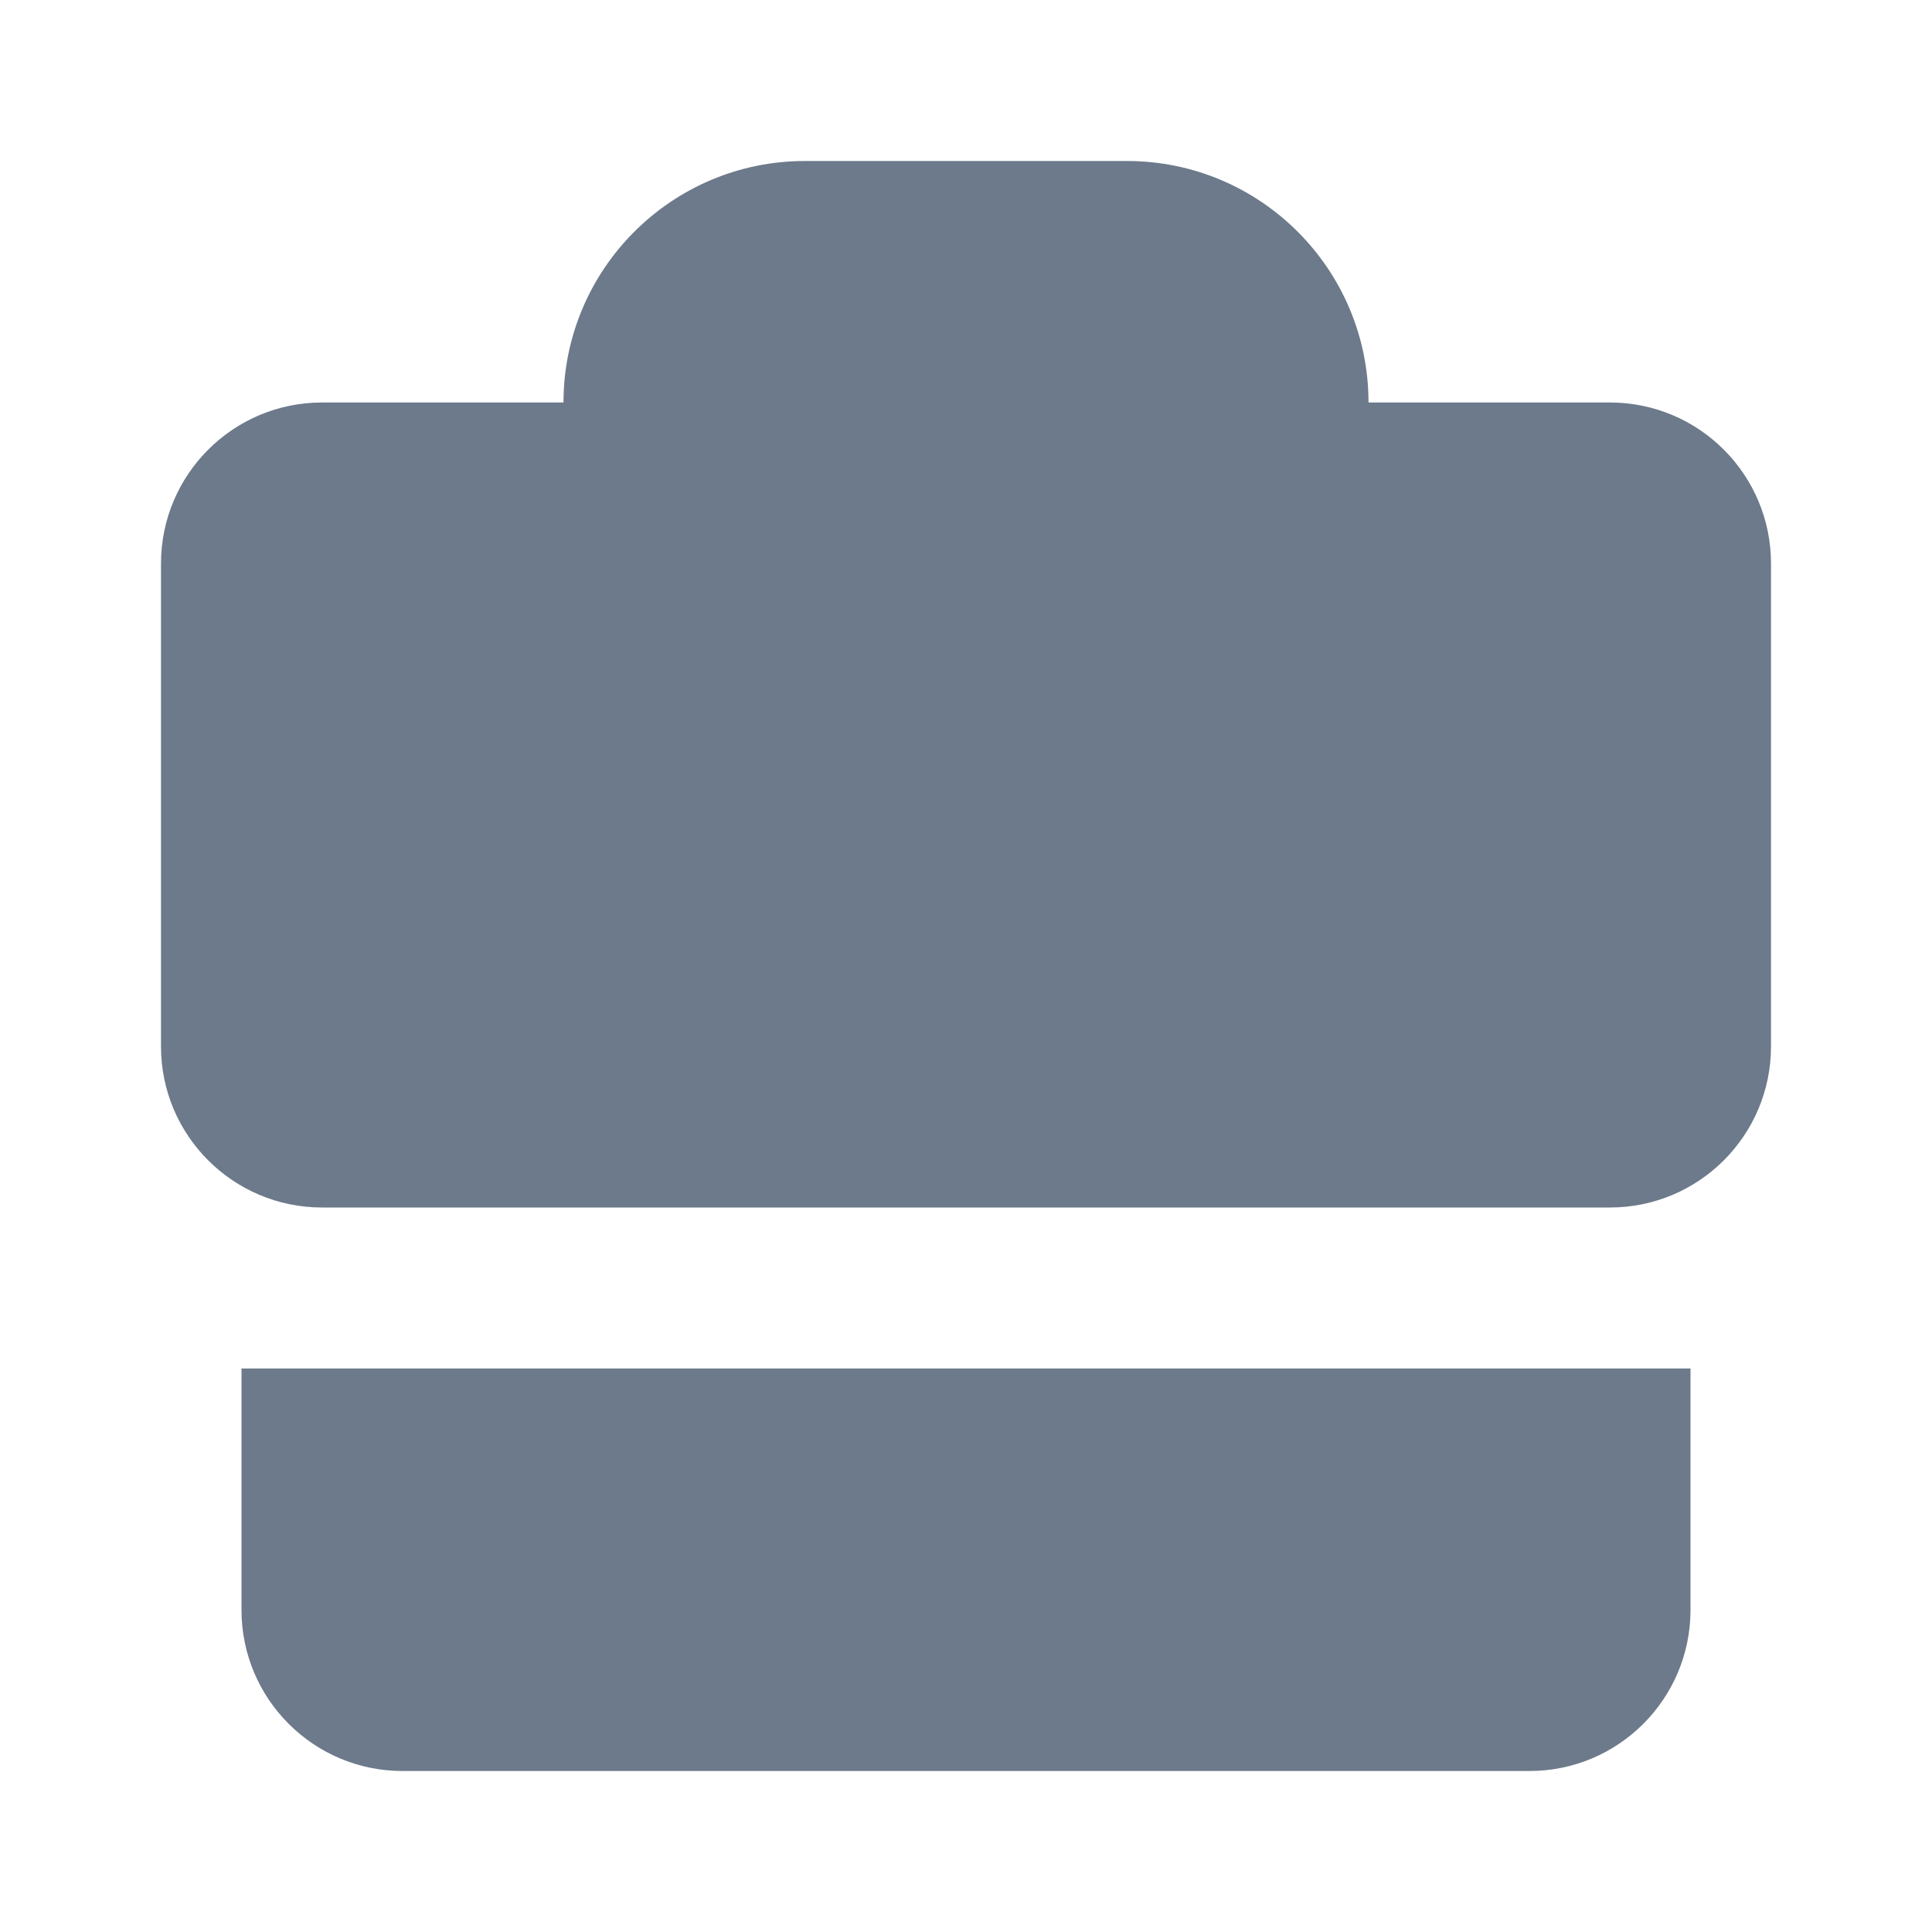
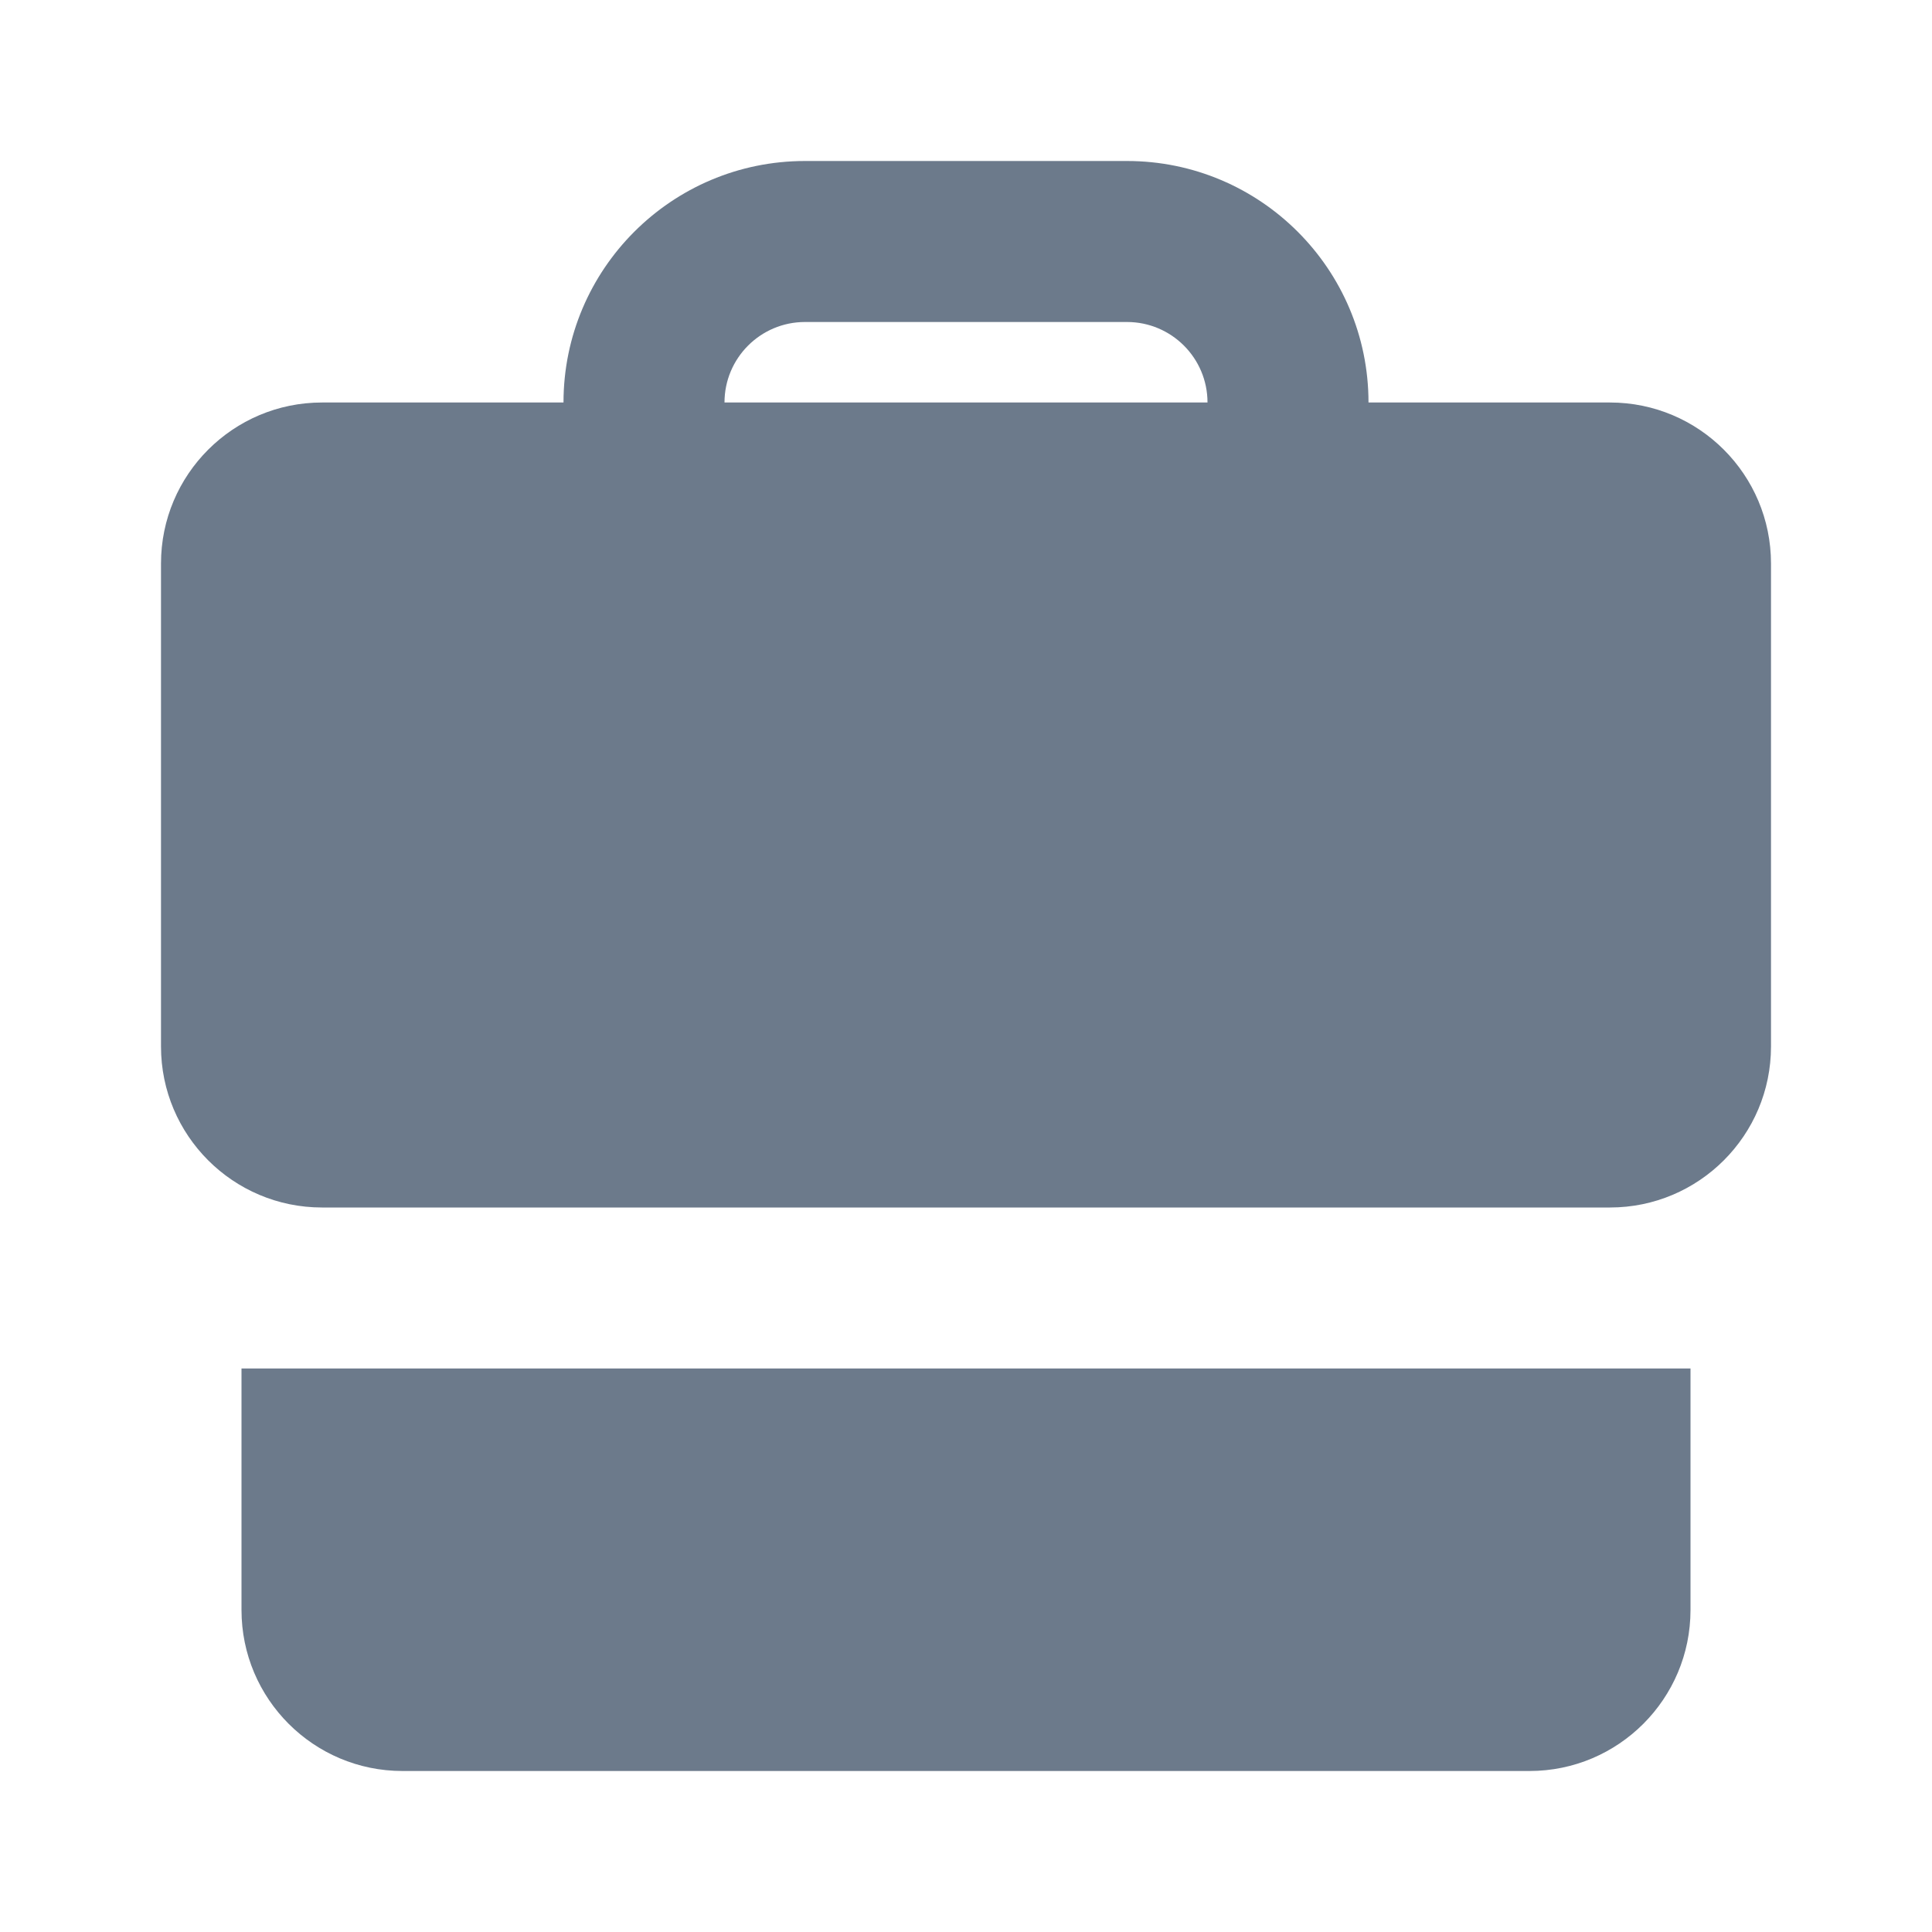
<svg xmlns="http://www.w3.org/2000/svg" width="12" height="12" viewBox="0 0 12 12" fill="none">
  <g id="fill / suitcase">
    <g id="Vector">
-       <path fillRule="evenodd" clipRule="evenodd" d="M3.5 2.5C3.5 1.672 4.172 1 5 1H7C7.828 1 8.5 1.672 8.5 2.5H10C10.552 2.5 11 2.948 11 3.5V6.5C11 7.052 10.552 7.5 10 7.5H2C1.448 7.5 1 7.052 1 6.5V3.5C1 2.948 1.448 2.5 2 2.5H3.5ZM4.5 2.5C4.5 2.224 4.724 2 5 2H7C7.276 2 7.5 2.224 7.5 2.5H4.5Z" fill="#6C7A8B" />
+       <path fill-rule="evenodd" clip-rule="evenodd" d="M3.5 2.5C3.5 1.672 4.172 1 5 1H7C7.828 1 8.5 1.672 8.5 2.5H10C10.552 2.5 11 2.948 11 3.5V6.5C11 7.052 10.552 7.5 10 7.5H2C1.448 7.5 1 7.052 1 6.5V3.5C1 2.948 1.448 2.5 2 2.5H3.5ZM4.5 2.5C4.5 2.224 4.724 2 5 2H7C7.276 2 7.5 2.224 7.5 2.5H4.5Z" fill="#6C7A8B" />
      <path d="M1.5 8.5H10.5V10C10.5 10.552 10.052 11 9.5 11H2.5C1.948 11 1.5 10.552 1.5 10V8.5Z" fill="#6C7A8B" />
    </g>
  </g>
</svg>
